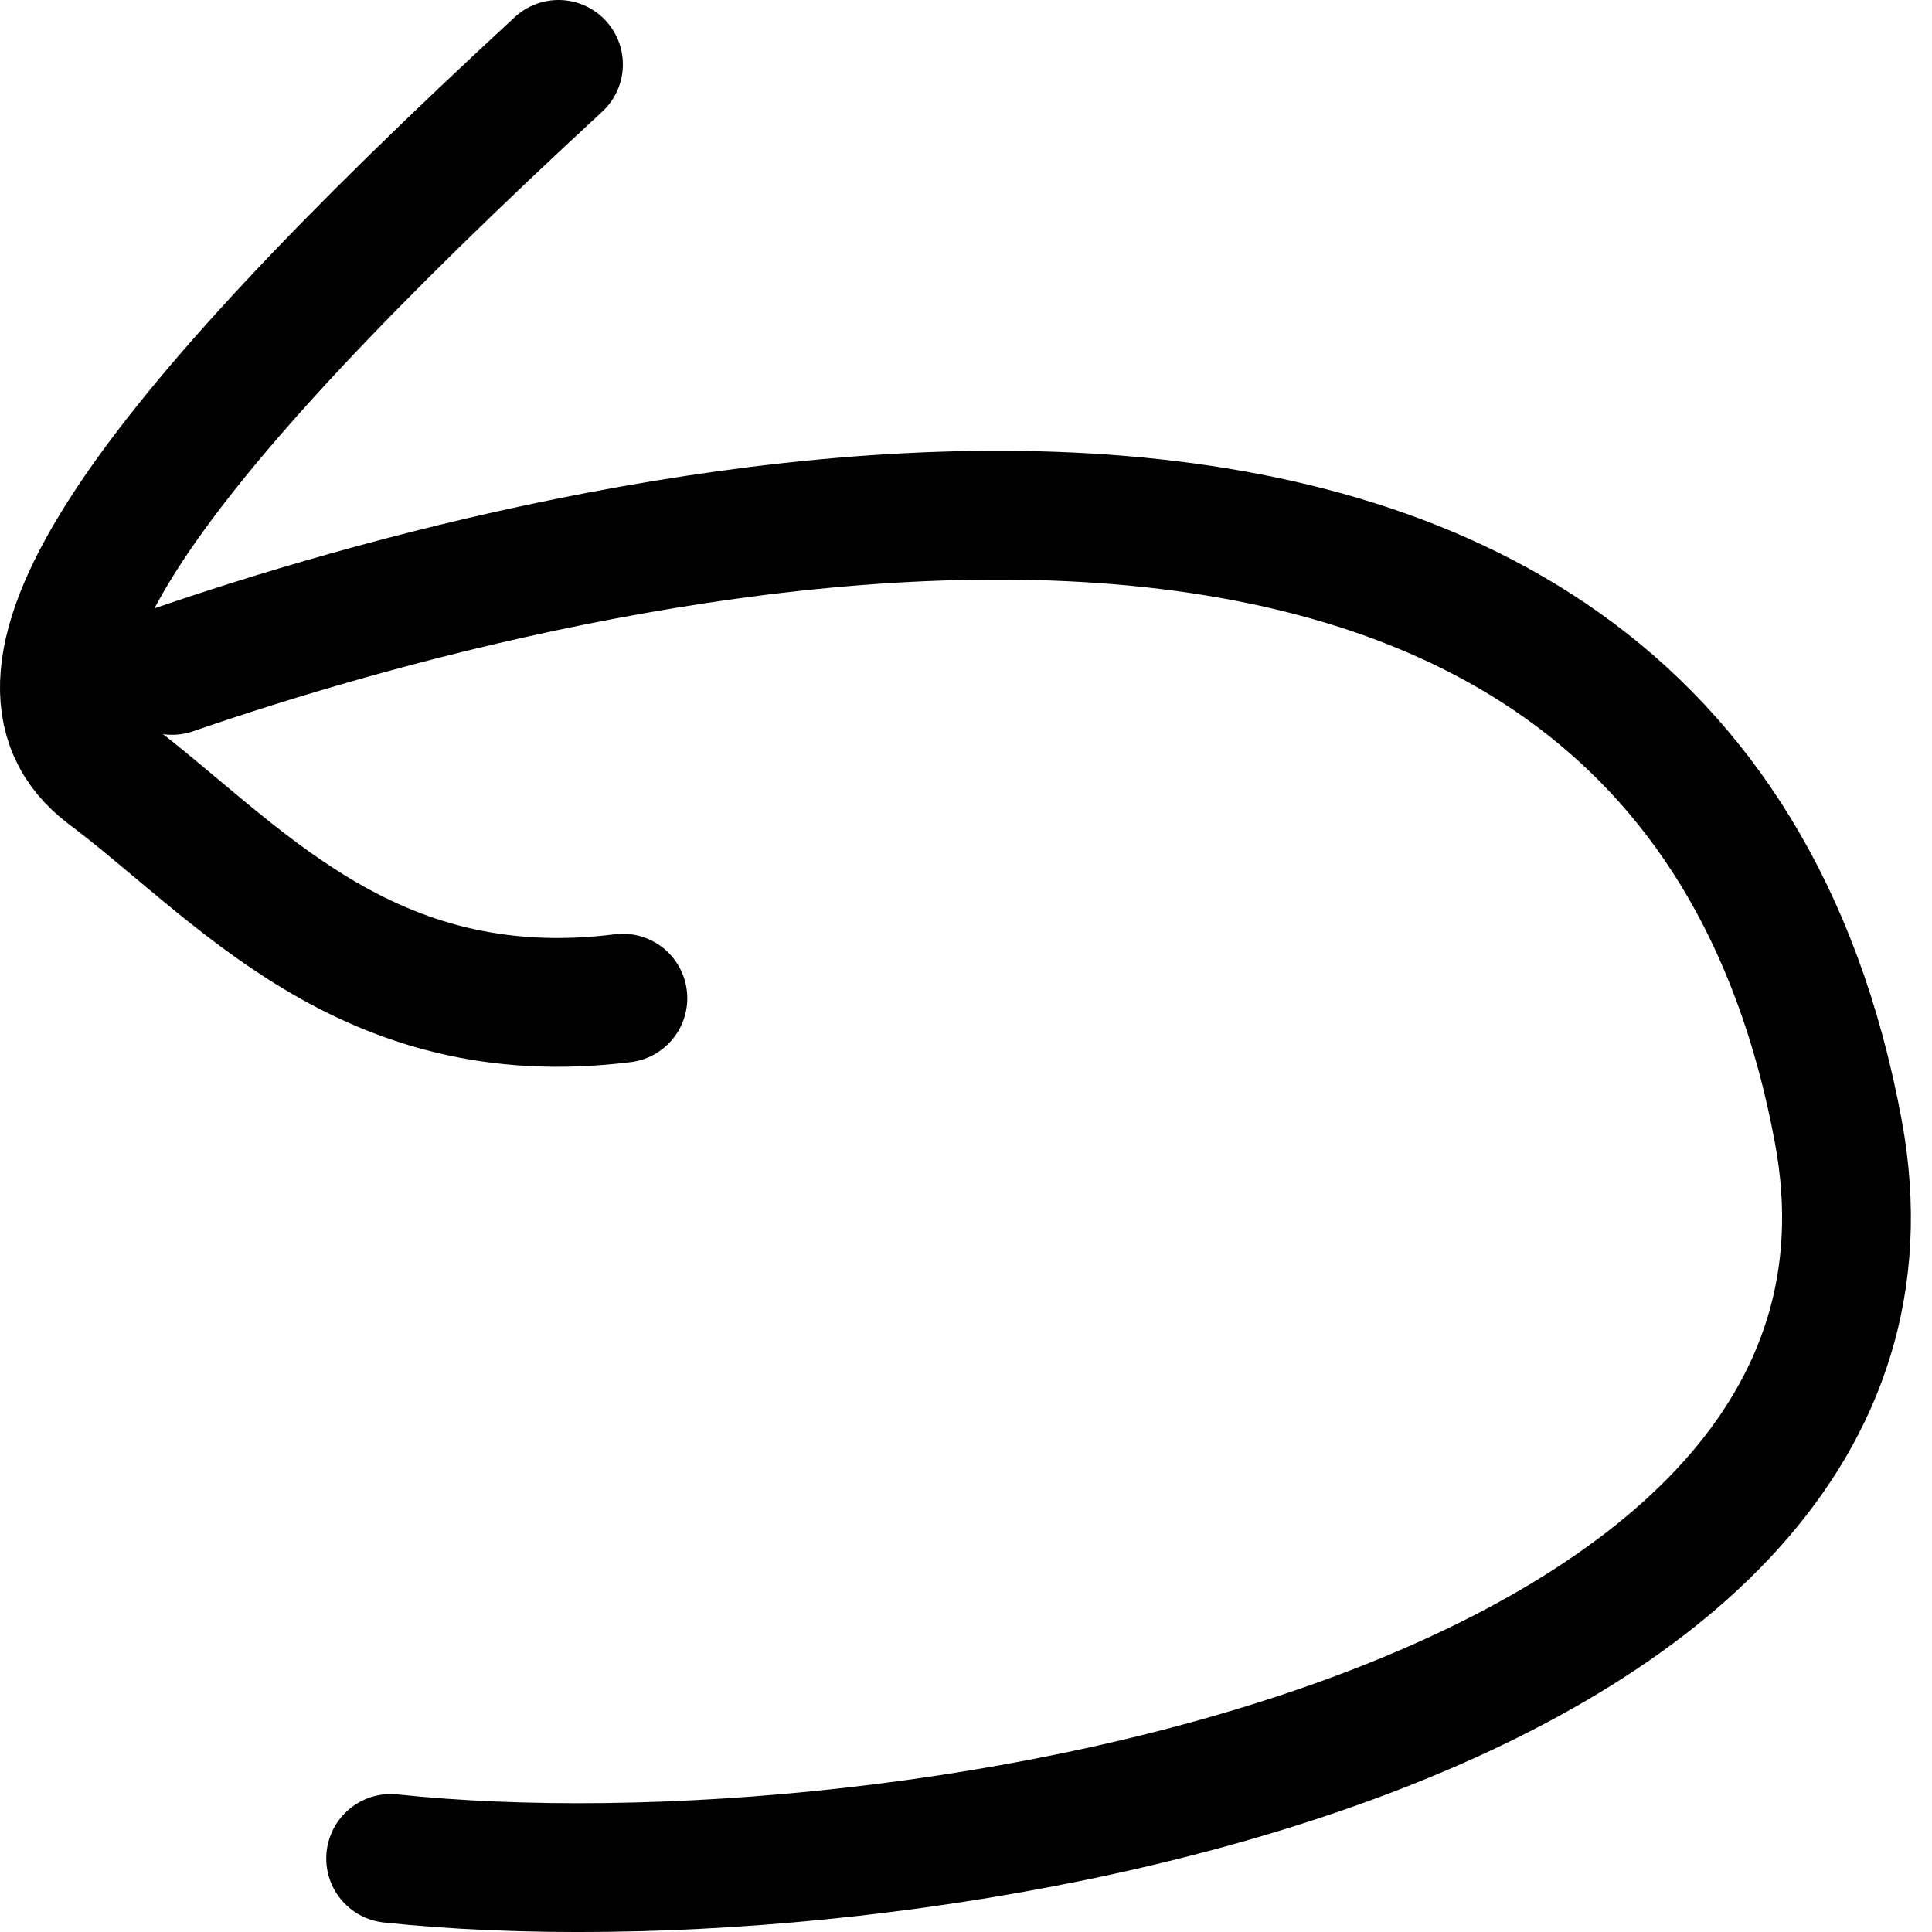
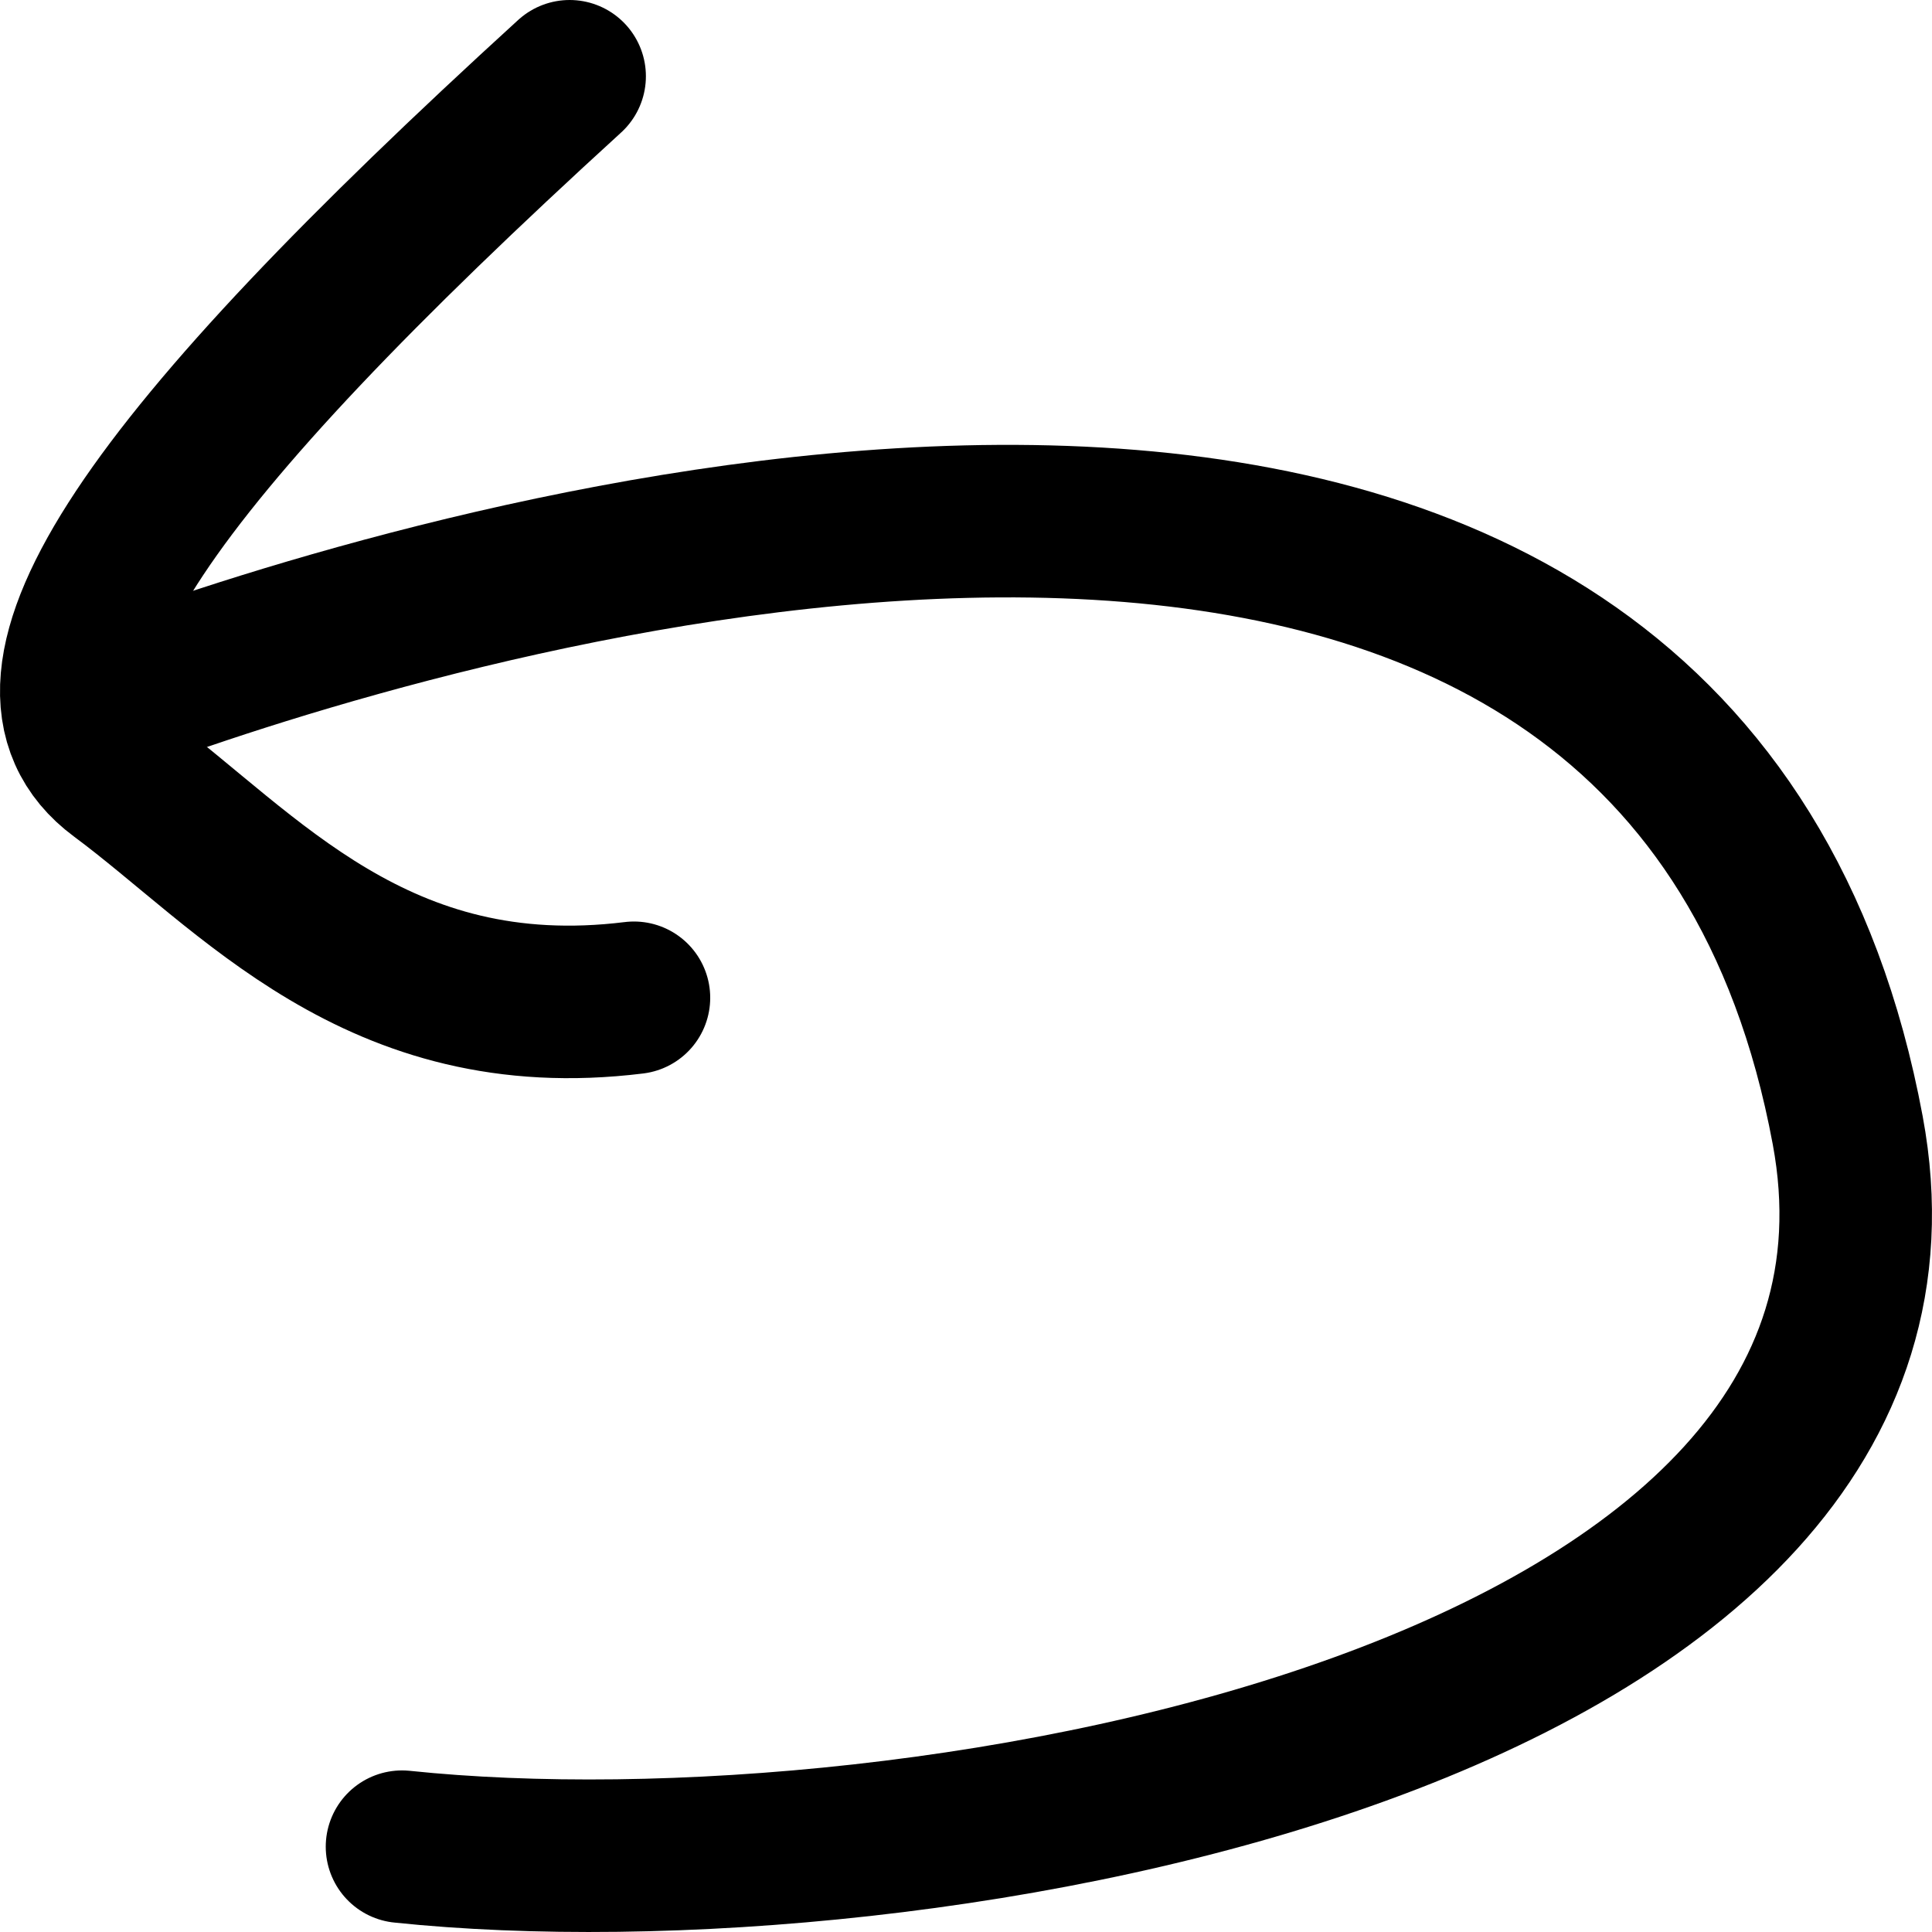
- <svg xmlns="http://www.w3.org/2000/svg" width="30" height="30" viewBox="0 0 30 30" fill="none">
-   <path d="M6.066 28.858C14.125 29.712 30.247 26.823 28.548 17.584C26.003 3.749 8.611 8.36 2.672 10.41" stroke="black" stroke-width="2" stroke-linecap="round" />
-   <path d="M8.672 1C2.172 7 -0.328 10.5 1.672 12C3.672 13.5 5.672 16 9.672 15.5" stroke="black" stroke-width="2" stroke-linecap="round" />
+ <svg xmlns="http://www.w3.org/2000/svg" width="38" height="38" viewBox="0 0 38 38" fill="none">
+   <path d="M7.907 36.322C18.101 37.389 38.492 33.779 36.342 22.23C33.123 4.936 11.126 10.7 3.615 13.263" stroke="black" stroke-width="3" stroke-linecap="round" />
+   <path d="M11.204 1.5C2.983 9 -0.179 13.375 2.35 15.25C4.88 17.125 7.409 20.25 12.469 19.625" stroke="black" stroke-width="3" stroke-linecap="round" />
</svg>
